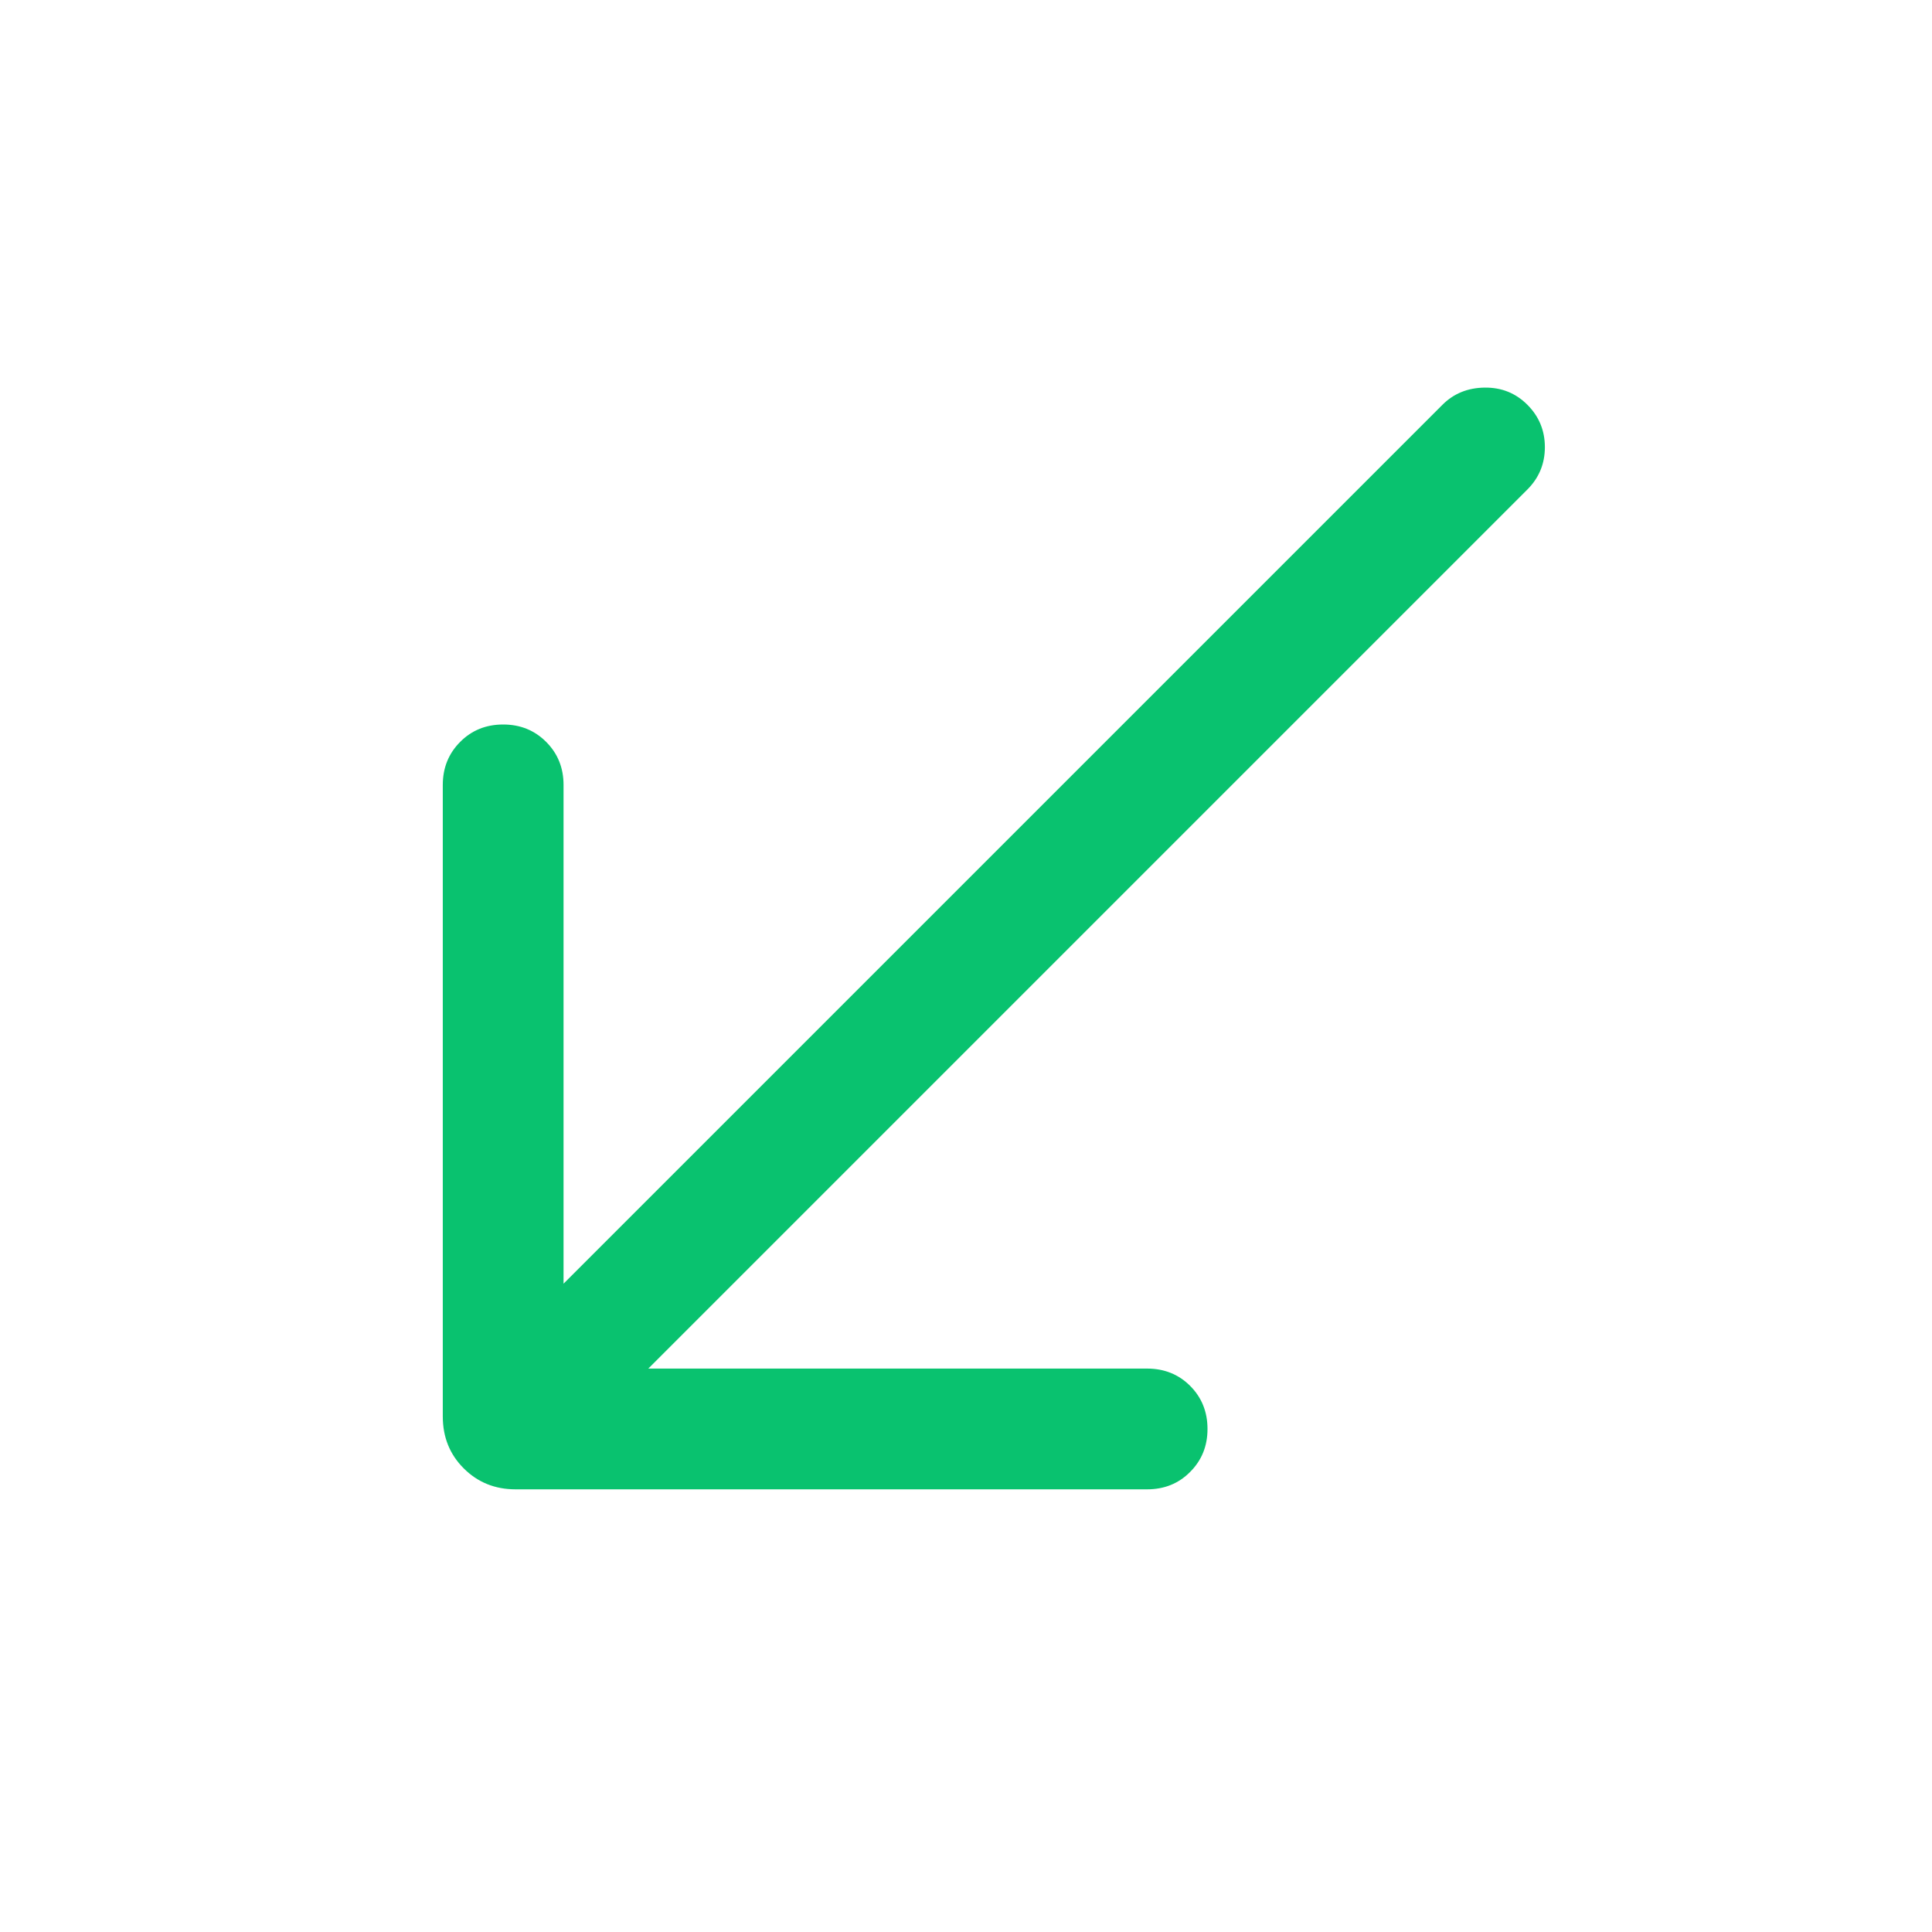
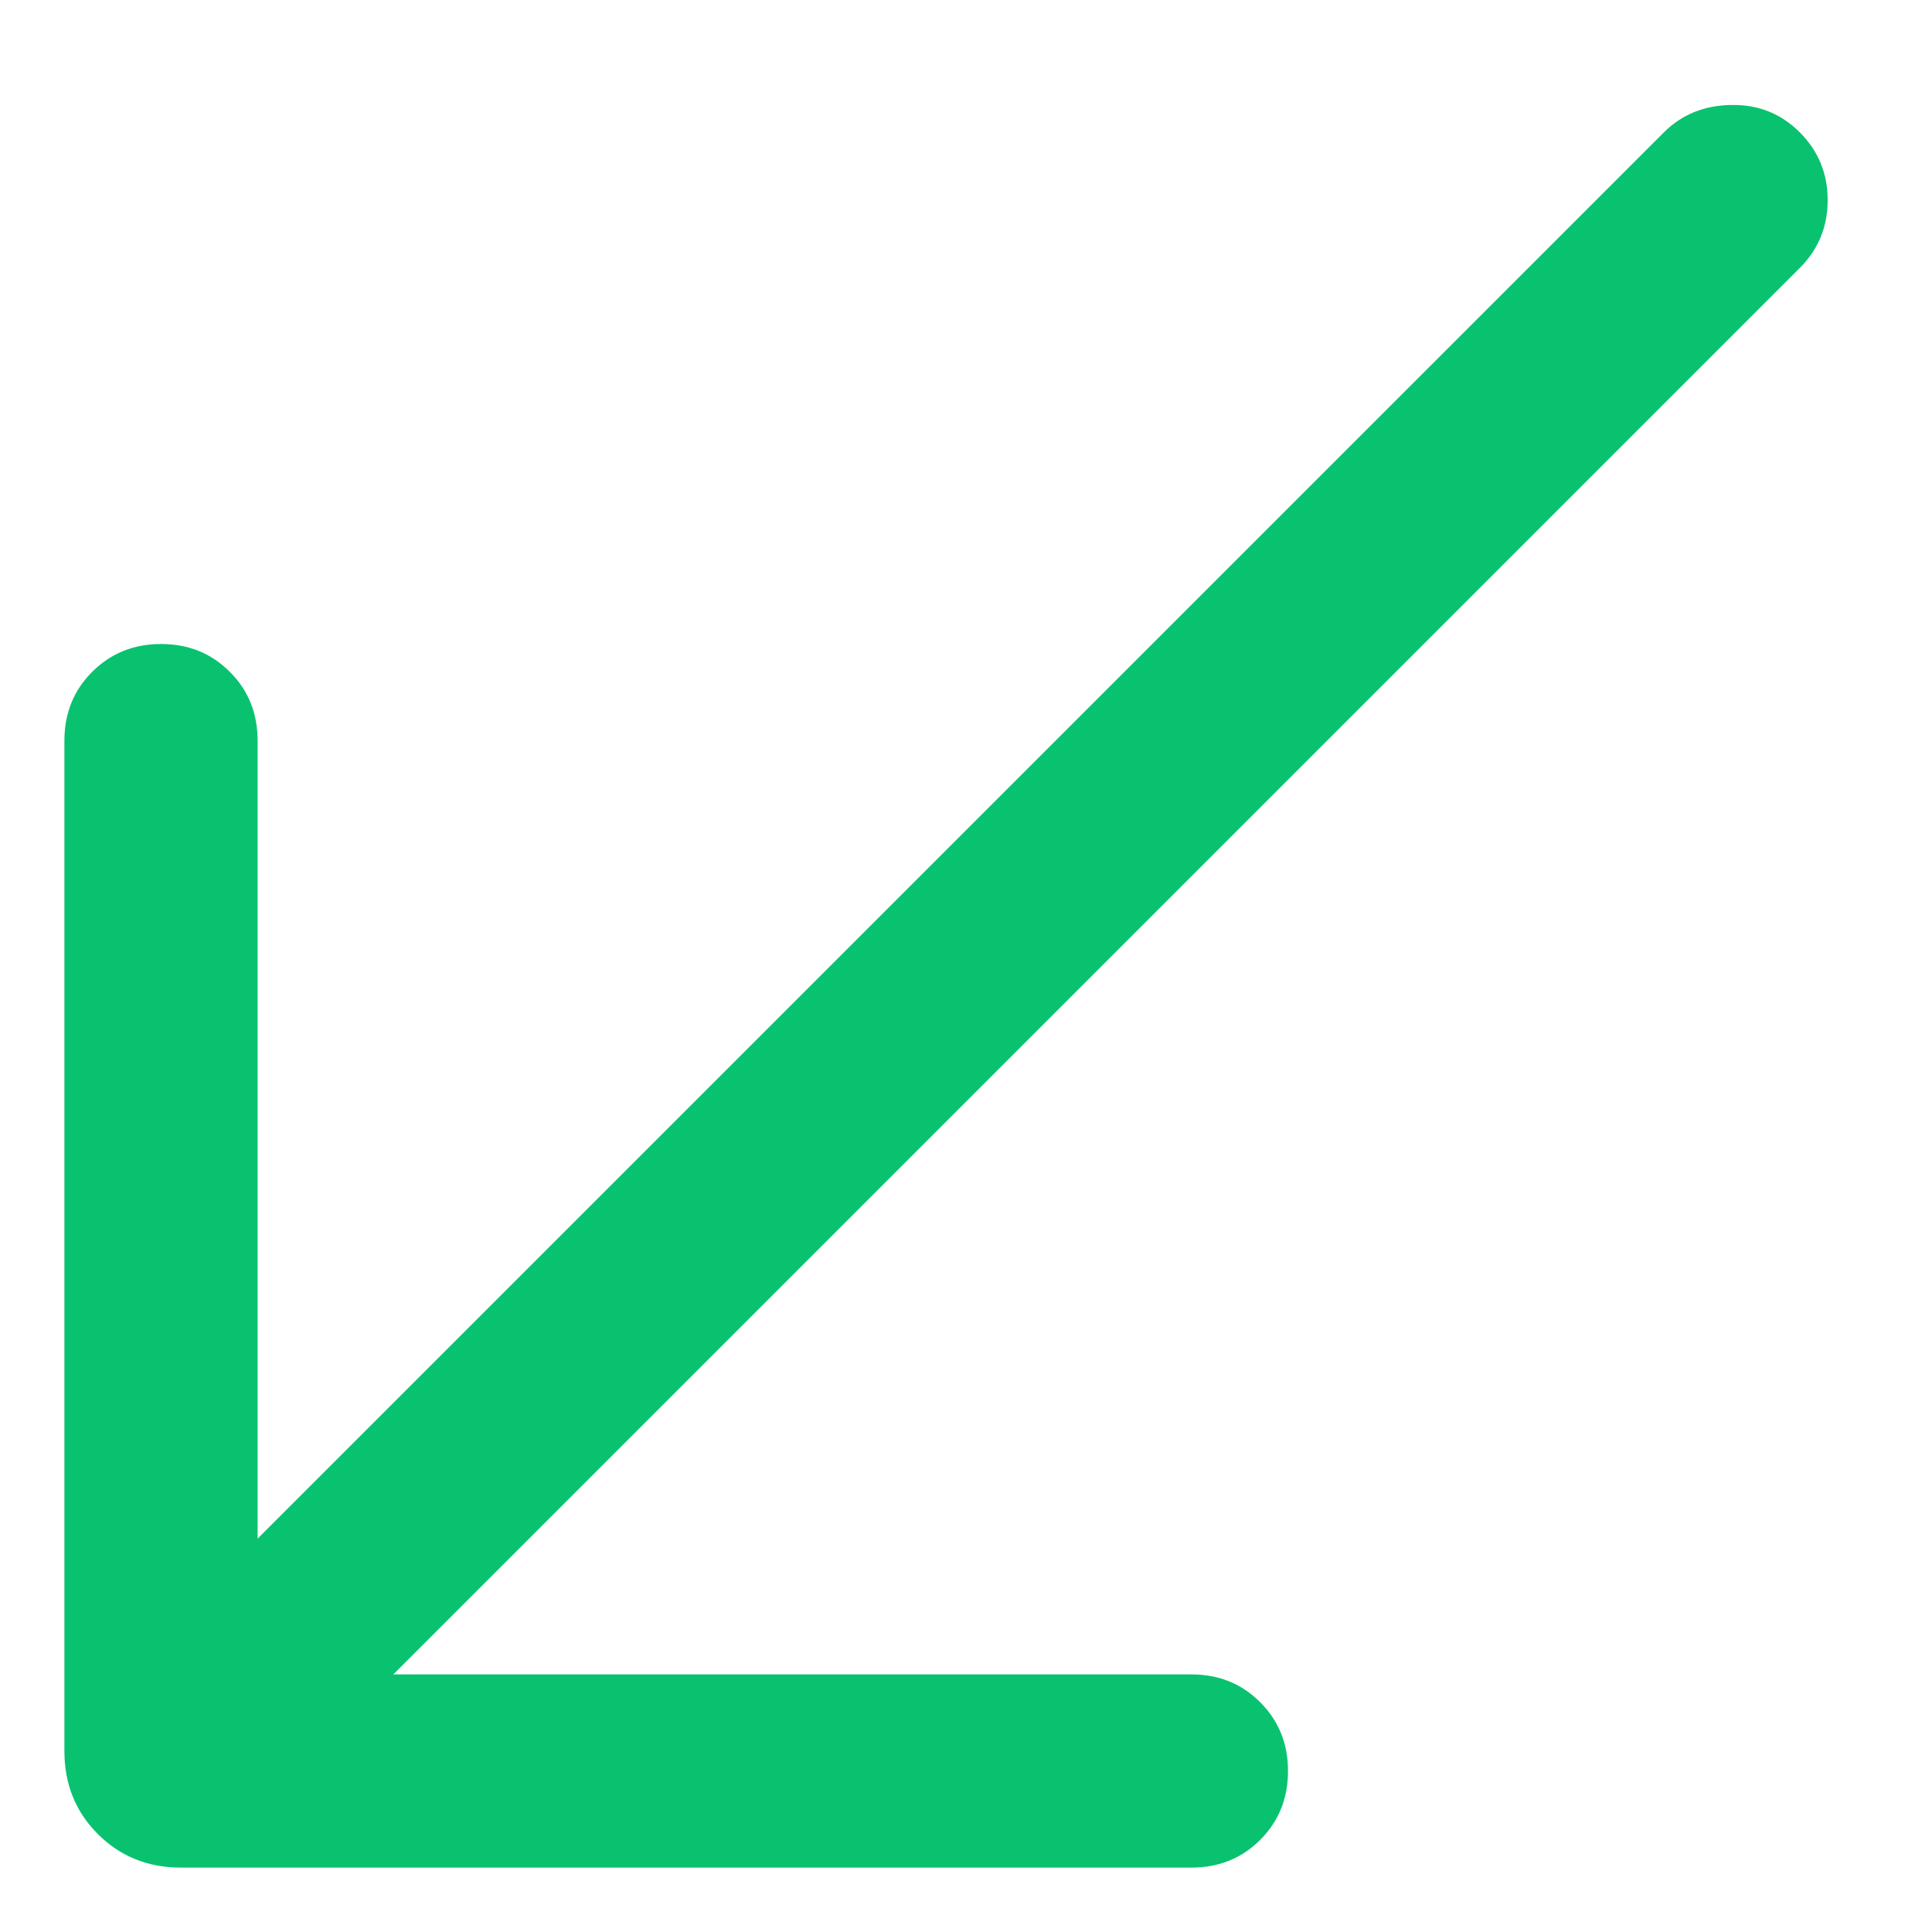
- <svg xmlns="http://www.w3.org/2000/svg" width="16" height="16" viewBox="0 0 16 16" fill="none">
-   <g id="Base_Icon">
-     <mask id="mask0_9980_674366" style="mask-type:alpha" maskUnits="userSpaceOnUse" x="0" y="0" width="16" height="16">
-       <rect id="Bounding box" width="16" height="16" fill="#D9D9D9" />
-     </mask>
-     <g mask="url(#mask0_9980_674366)">
-       <path id="call_received" d="M4.269 12.334C4.099 12.334 3.956 12.276 3.84 12.16C3.725 12.045 3.667 11.902 3.667 11.731V6.5C3.667 6.359 3.715 6.24 3.811 6.144C3.906 6.048 4.025 6 4.167 6C4.309 6 4.427 6.048 4.523 6.144C4.619 6.24 4.667 6.359 4.667 6.5V10.631L11.946 3.352C12.039 3.259 12.155 3.212 12.294 3.21C12.434 3.208 12.552 3.255 12.649 3.352C12.745 3.448 12.794 3.565 12.794 3.703C12.794 3.841 12.745 3.958 12.649 4.054L5.369 11.334H9.5C9.642 11.334 9.761 11.382 9.856 11.477C9.952 11.573 10 11.692 10 11.834C10 11.976 9.952 12.094 9.856 12.19C9.761 12.286 9.642 12.334 9.5 12.334H4.269Z" fill="#09C26F" />
-     </g>
-   </g>
+ <svg xmlns="http://www.w3.org/2000/svg" width="15" height="15" viewBox="0 0 15 15" fill="none">
+   <path d="M1.404 14.5C1.148 14.5 0.933 14.413 0.76 14.24C0.587 14.067 0.5 13.852 0.5 13.596V5.75C0.5 5.538 0.572 5.359 0.716 5.216C0.86 5.072 1.038 5 1.25 5C1.463 5 1.641 5.072 1.784 5.216C1.928 5.359 2 5.538 2 5.75V11.946L12.919 1.027C13.058 0.889 13.232 0.818 13.441 0.815C13.651 0.811 13.828 0.882 13.973 1.027C14.118 1.172 14.19 1.347 14.19 1.554C14.19 1.76 14.118 1.936 13.973 2.081L3.054 13H9.25C9.463 13 9.641 13.072 9.784 13.216C9.928 13.36 10 13.538 10 13.75C10 13.963 9.928 14.141 9.784 14.285C9.641 14.428 9.463 14.5 9.25 14.5H1.404Z" fill="#09C26F" />
</svg>
